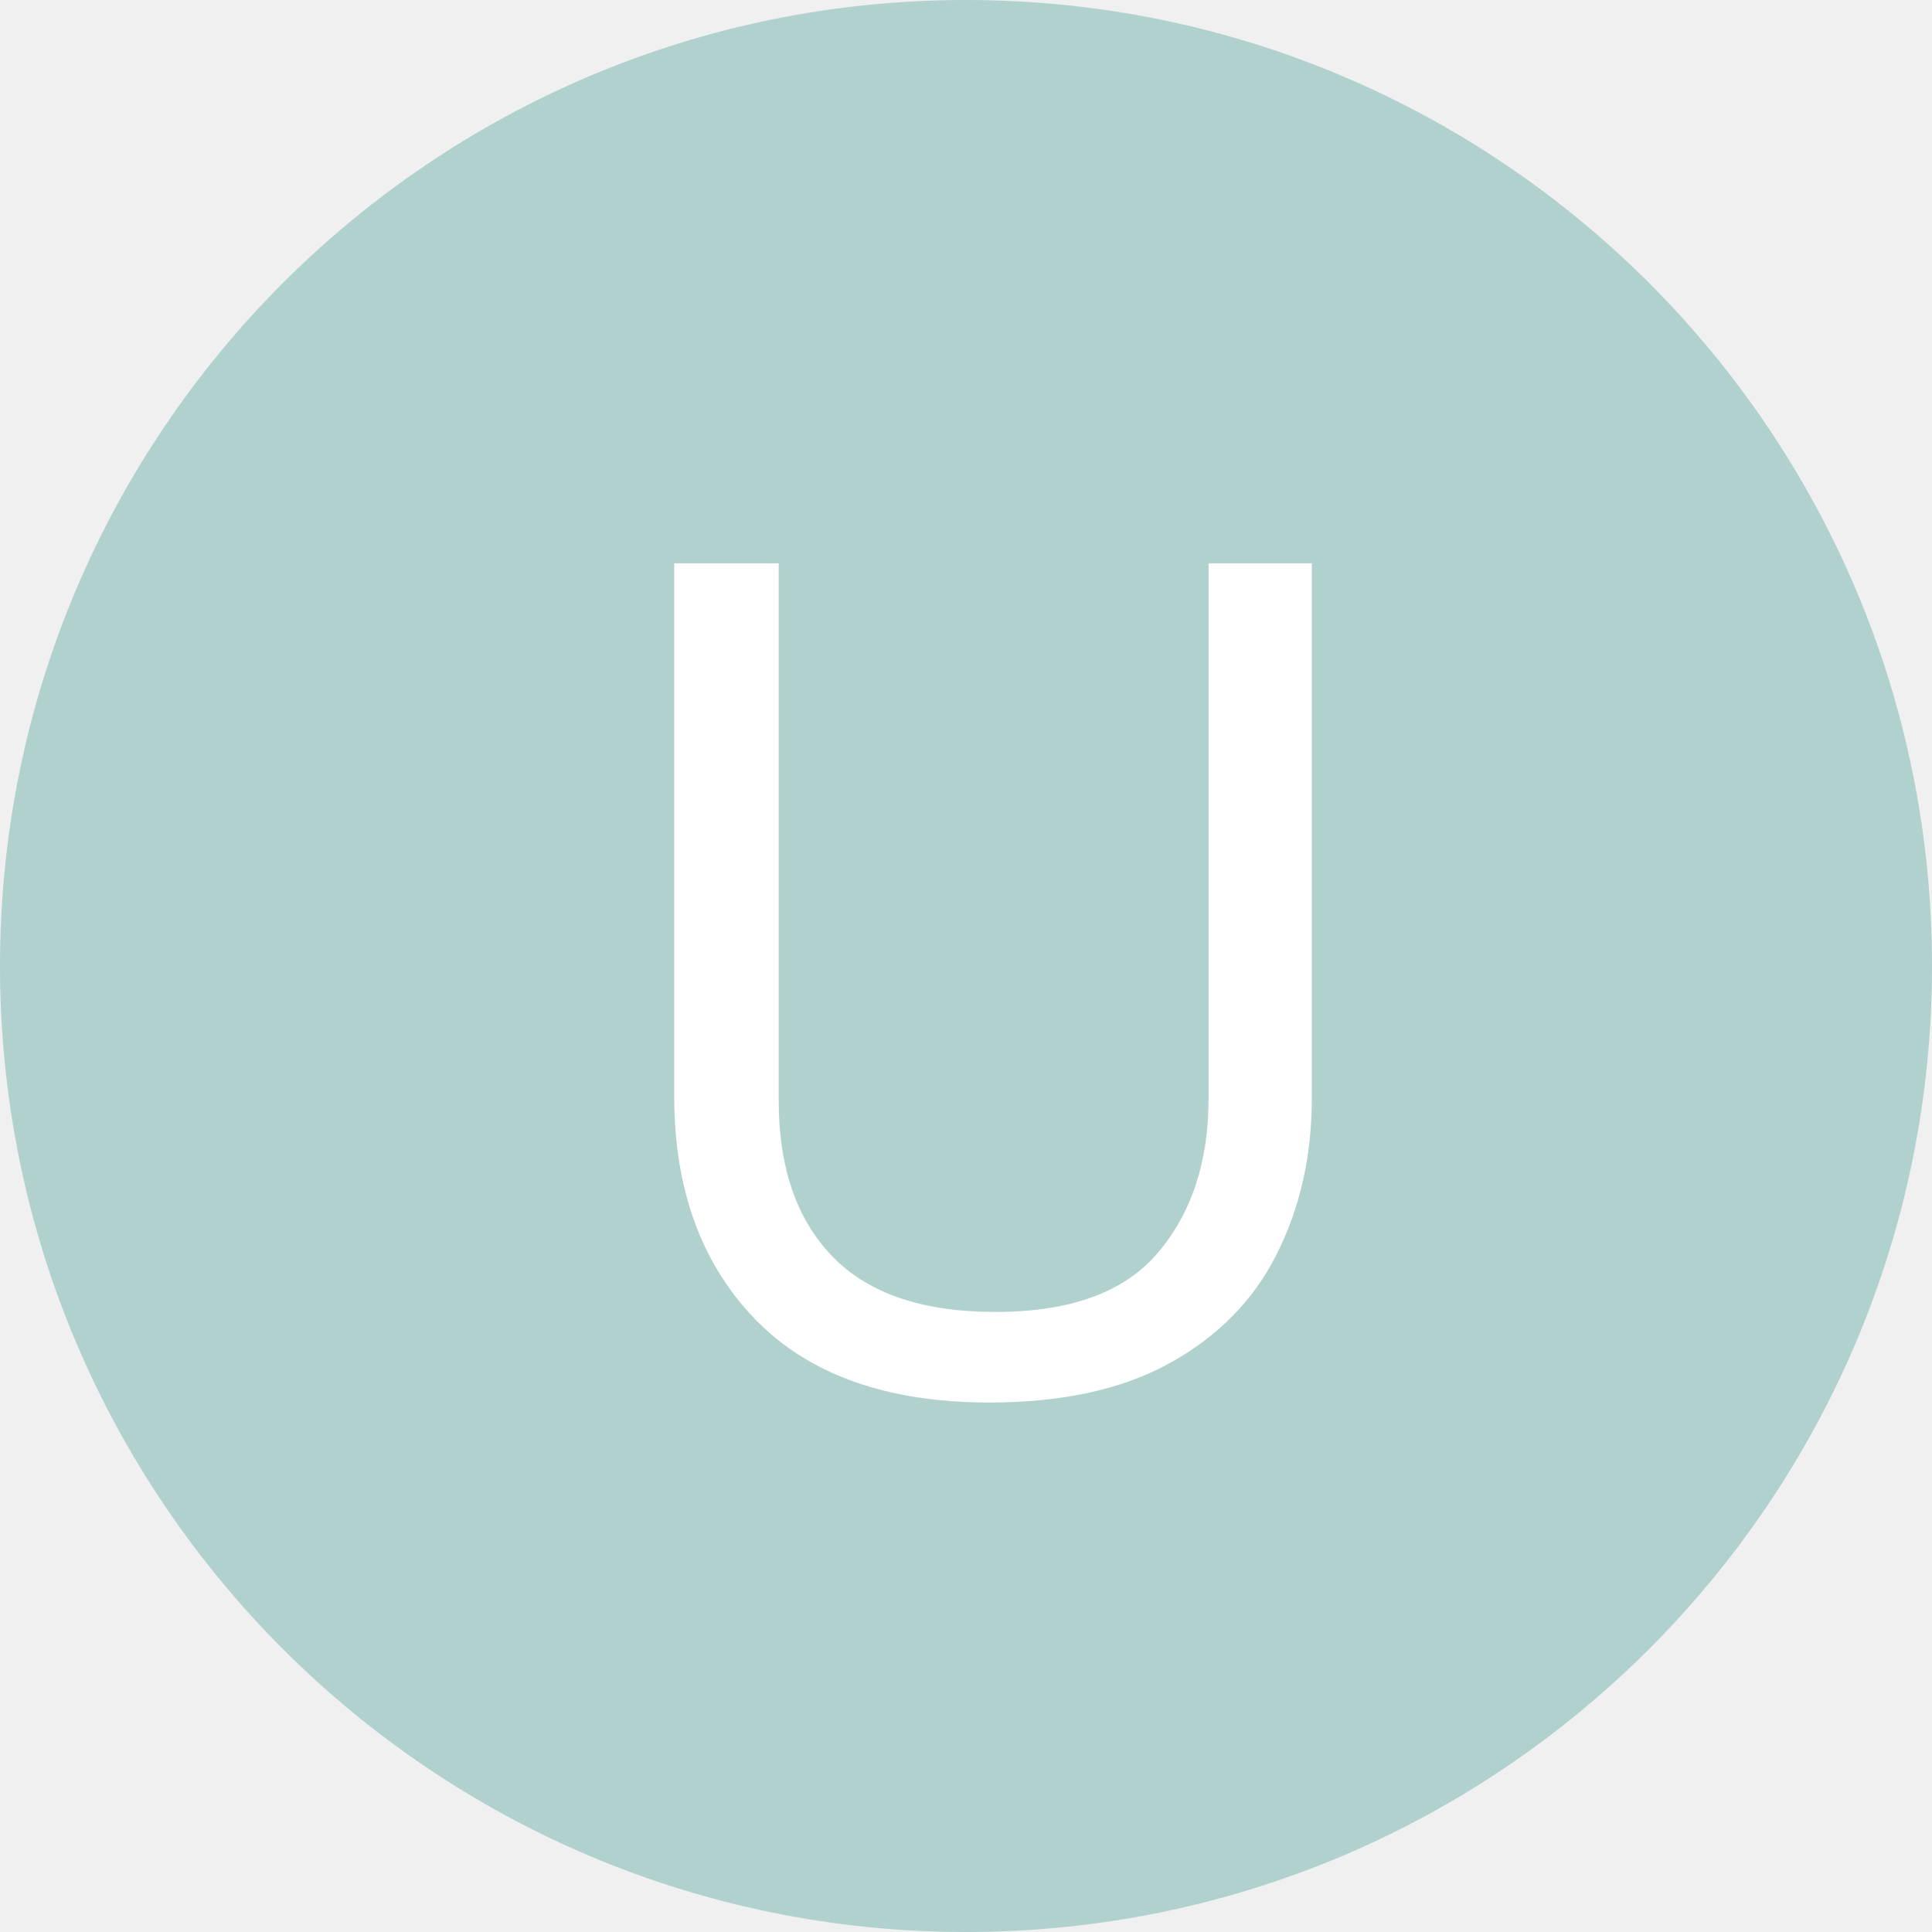
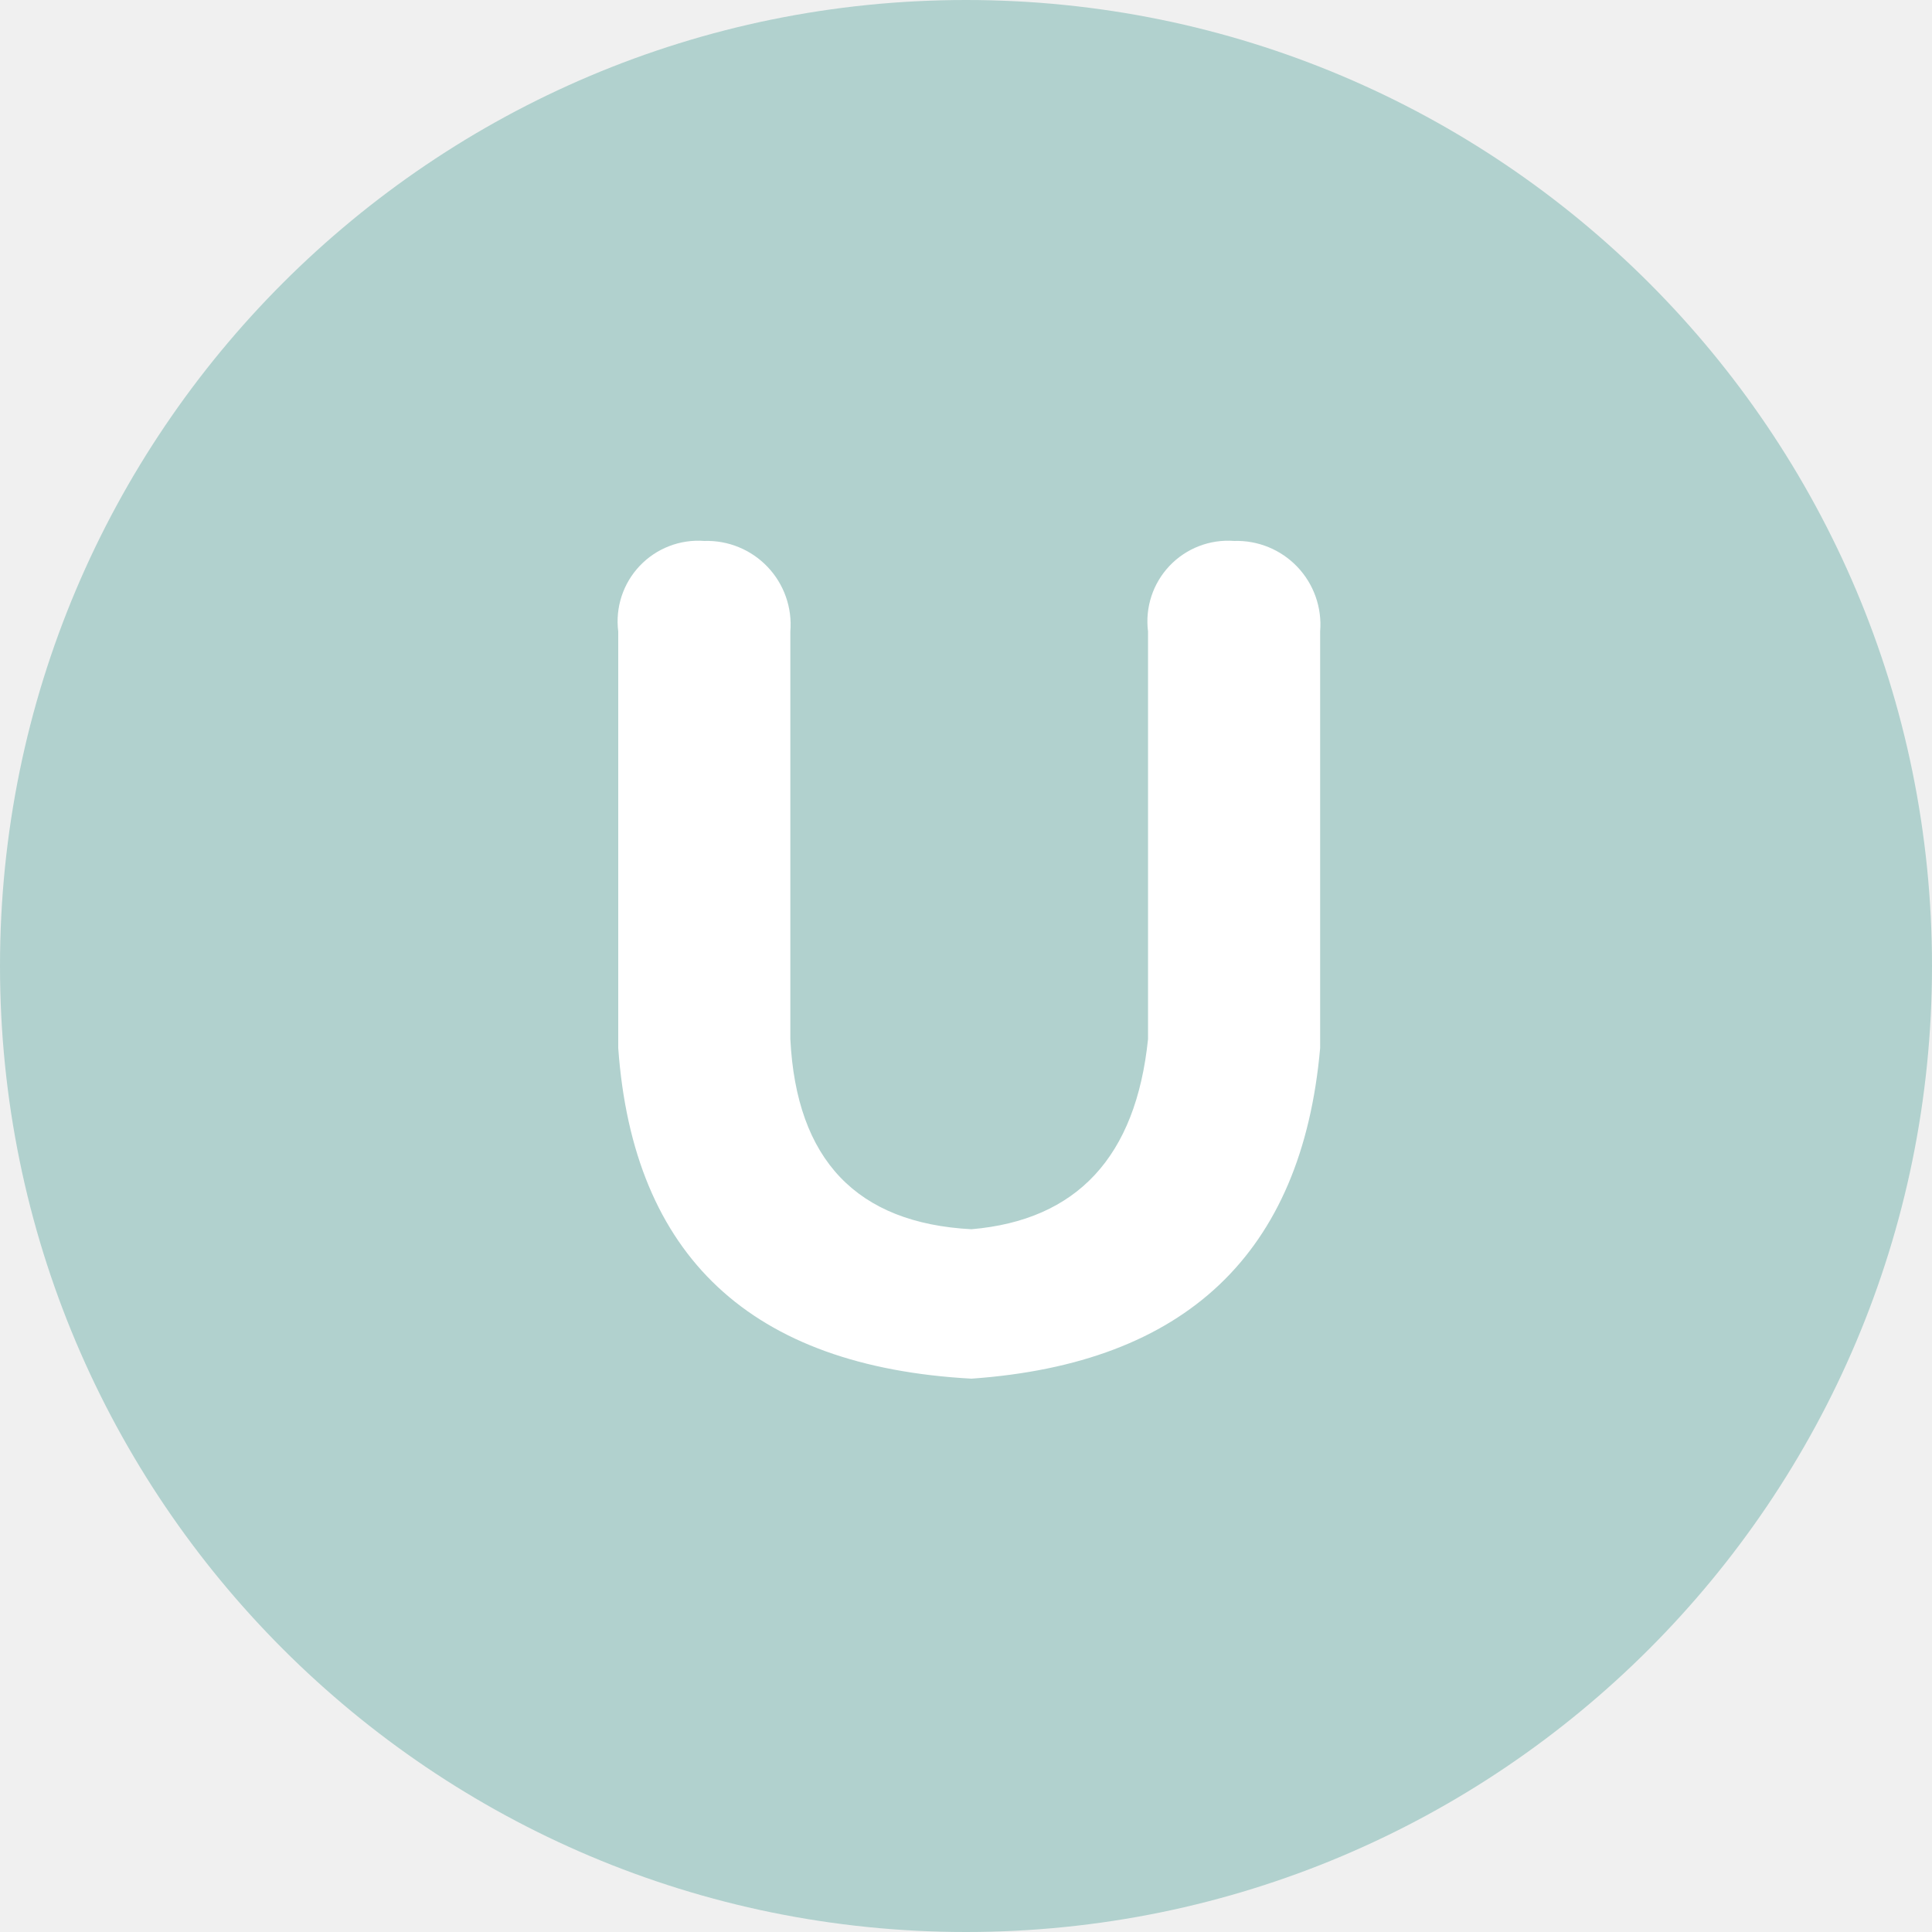
<svg xmlns="http://www.w3.org/2000/svg" width="50" height="50" viewBox="0 0 50 50">
  <g id="Unit" transform="translate(19612.5 -10592.175)">
    <circle id="椭圆_49" data-name="椭圆 49" cx="25" cy="25" r="25" transform="translate(-19612.5 10592.175)" fill="#b1d1ce" />
-     <text id="U" transform="translate(-19587.5 10628.175)" fill="#fff" font-size="30" font-family="FZY4JW--GB1-0, FZCuYuan-M03S">
-       <tspan x="-10.254" y="0">U</tspan>
-     </text>
+     <path id="路径_2074" data-name="路径 2074" d="M-9.082-8.437V-19.219a2.087,2.087,0,0,1,2.227-2.344,2.165,2.165,0,0,1,2.227,2.344V-8.672Q-4.395-3.984.059-3.75q4.1-.352,4.57-4.922V-19.219a2.087,2.087,0,0,1,2.227-2.344,2.165,2.165,0,0,1,2.227,2.344V-8.437Q8.379-.469.059.117-8.5-.352-9.082-8.437Z" transform="translate(-19587.418 10627.737)" fill="#fff" />
  </g>
</svg>
